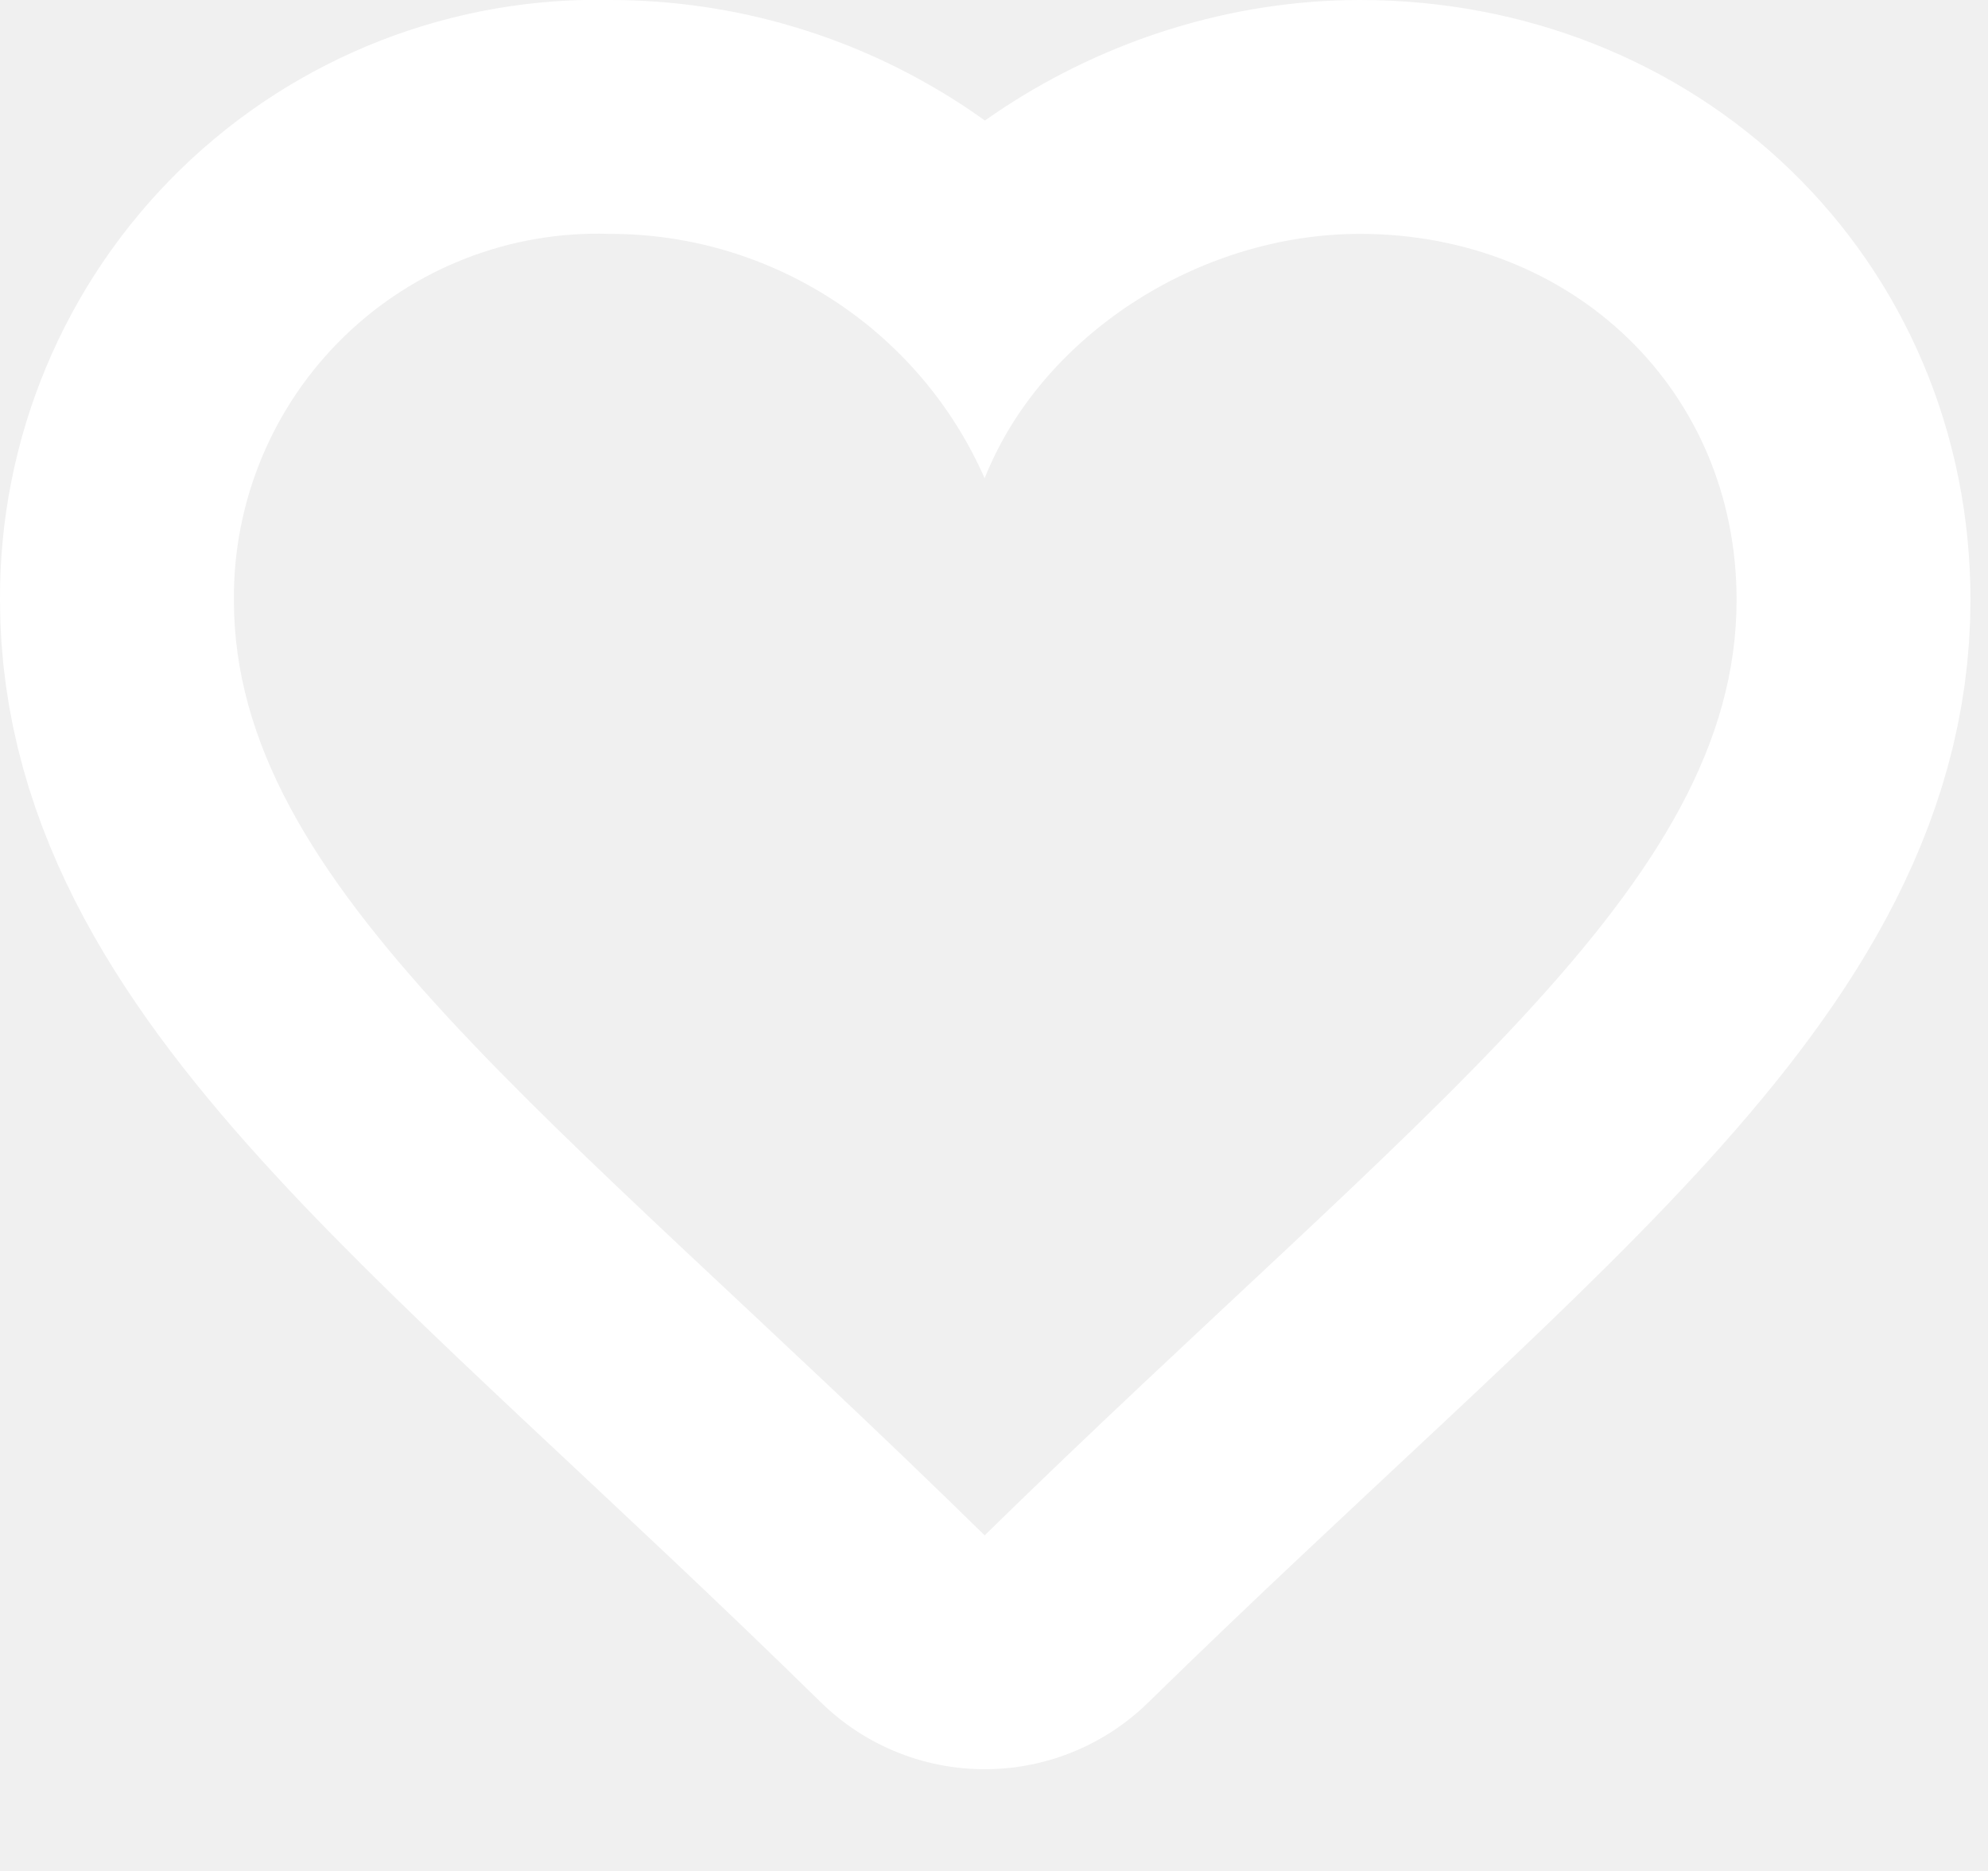
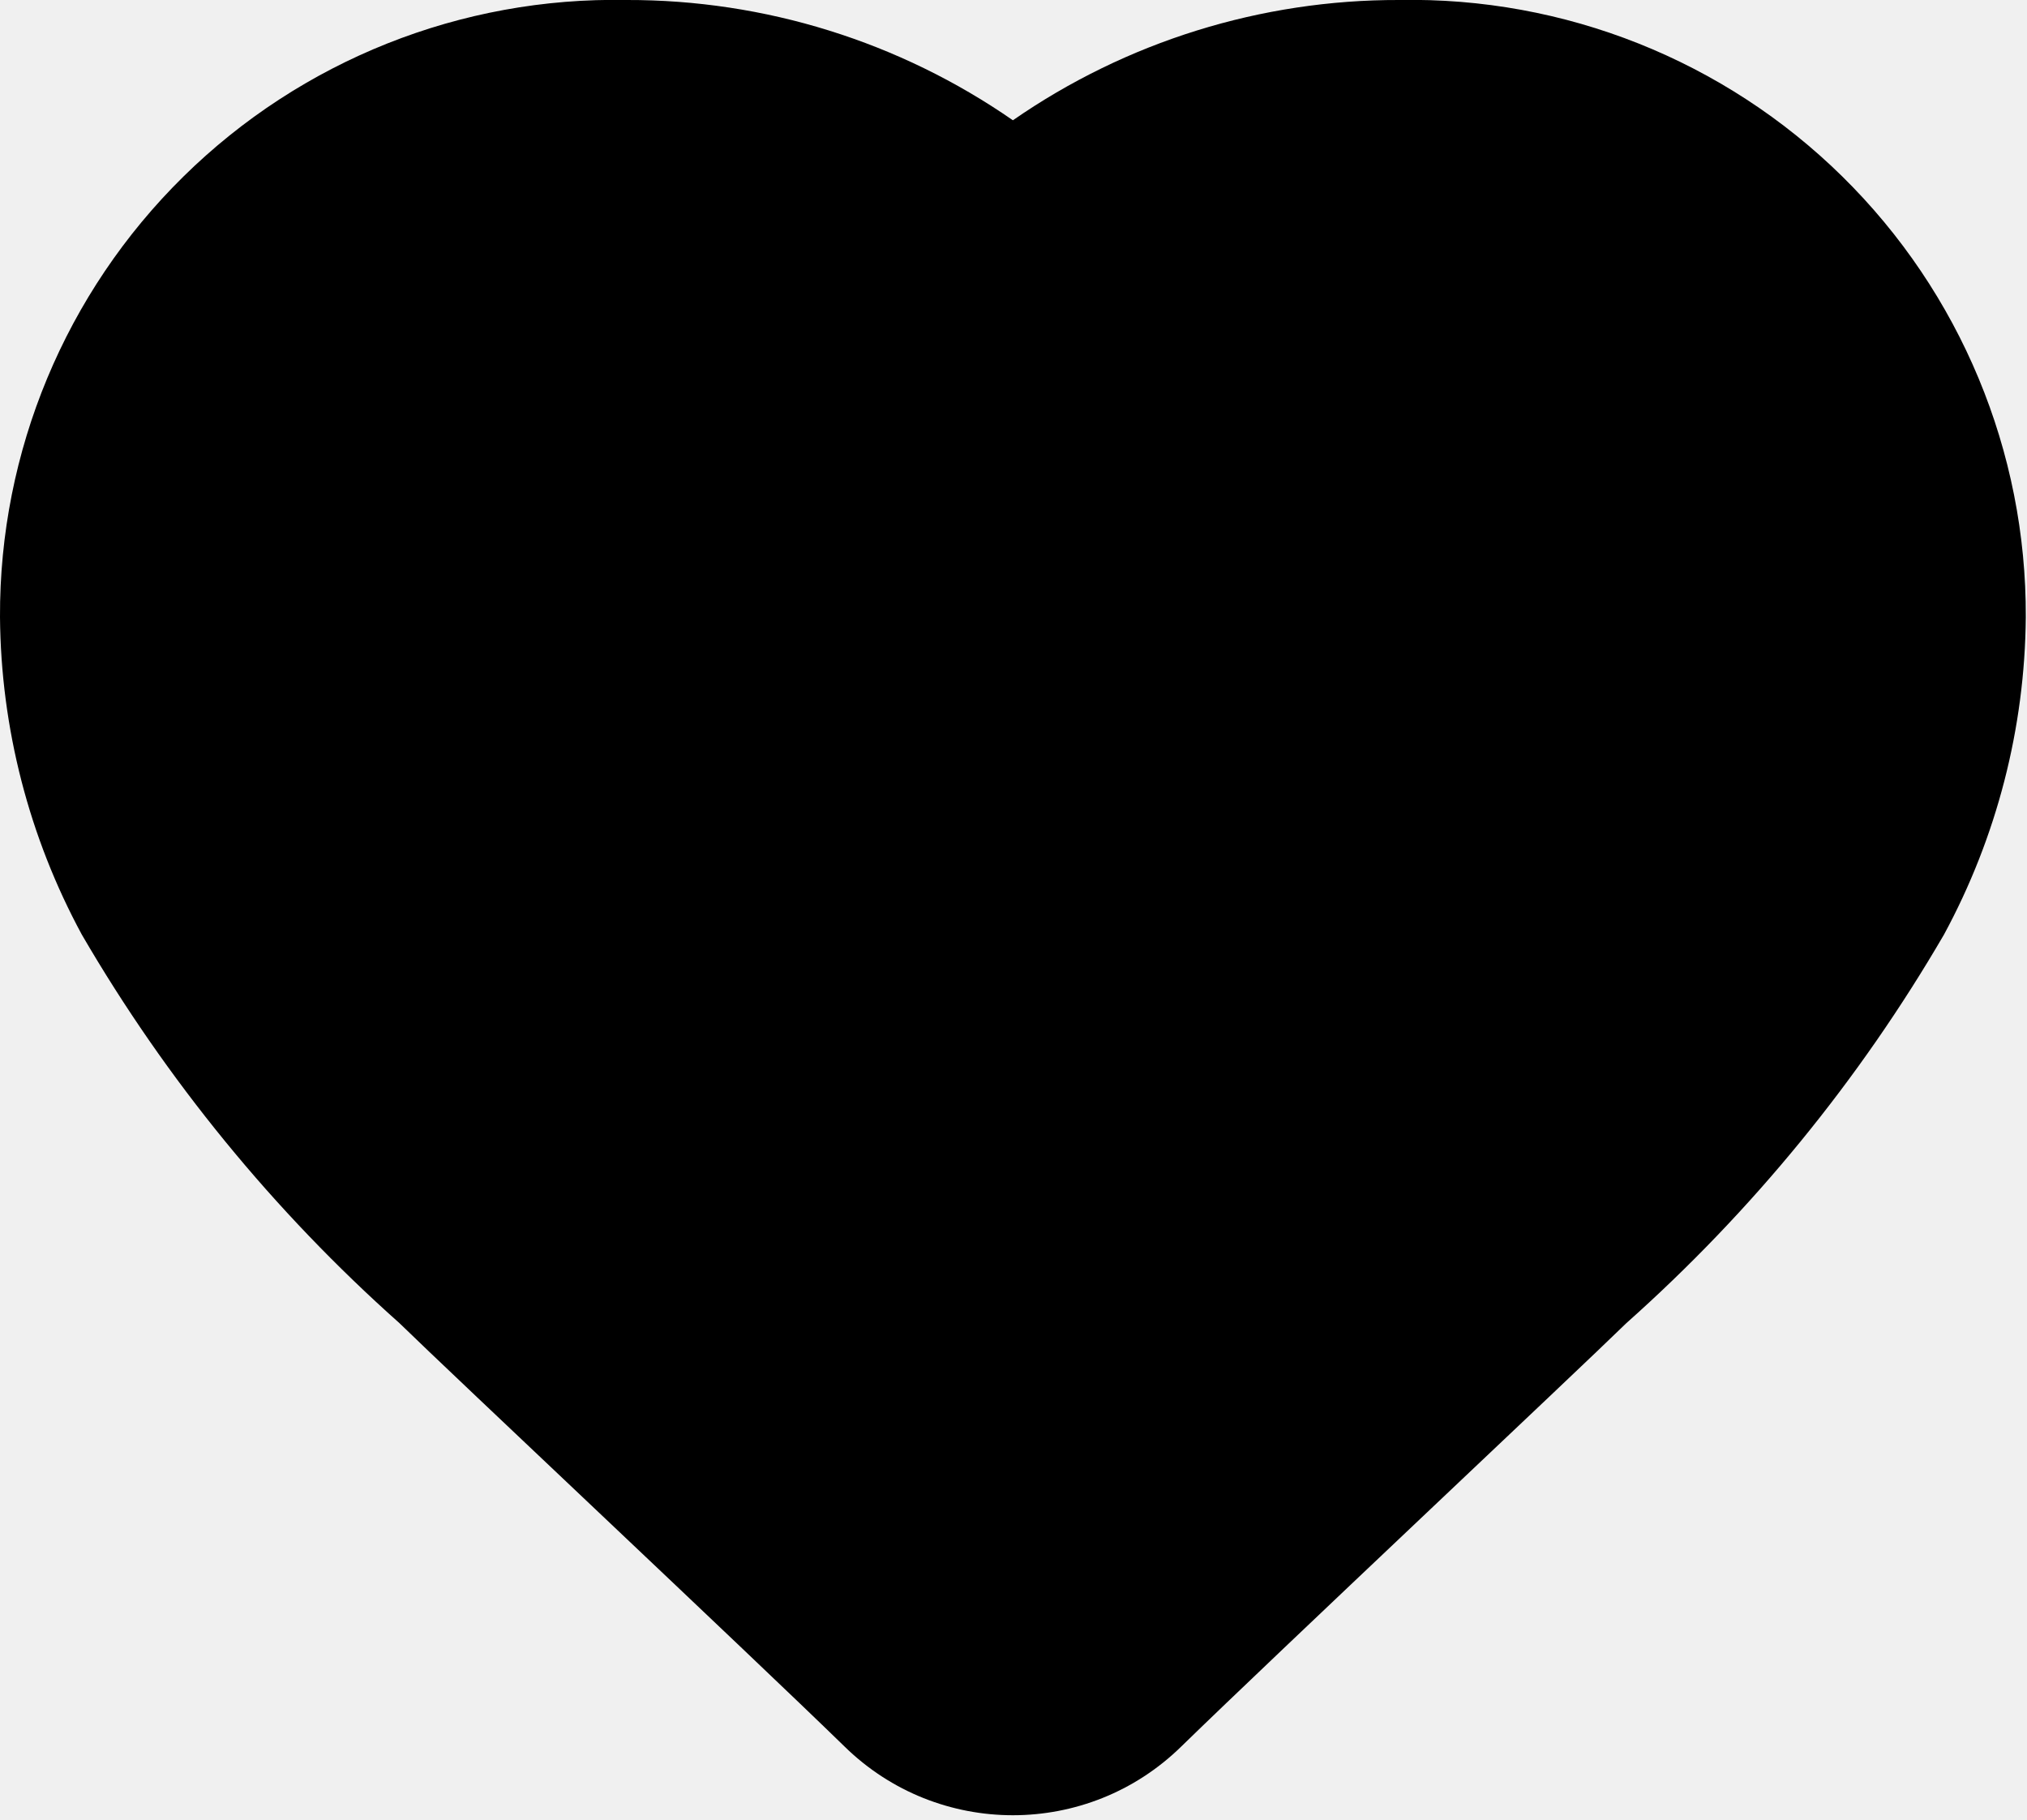
- <svg xmlns="http://www.w3.org/2000/svg" width="17" height="16" viewBox="0 0 17 16">
-   <defs>
-     <clipPath id="a">
-       <path fill="#fff" d="M248 656v-16h17v16zm8.42-11.91a3.5 3.5 0 0 0-3.21-2.09 3.11 3.11 0 0 0-3.21 3.13c0 2.46 2.71 4.36 6.42 8 3.72-3.64 6.43-5.54 6.43-8 0-1.79-1.4-3.13-3.22-3.13-1.39 0-2.73.88-3.21 2.09z" />
-     </clipPath>
-   </defs>
-   <path fill="none" stroke="#fff" stroke-linecap="round" stroke-linejoin="round" stroke-miterlimit="50" stroke-width="4" d="M256.42 644.09a3.5 3.5 0 0 0-3.21-2.09 3.11 3.11 0 0 0-3.21 3.13c0 2.46 2.71 4.36 6.42 8 3.72-3.64 6.43-5.54 6.43-8 0-1.79-1.4-3.13-3.22-3.13-1.39 0-2.73.88-3.21 2.09z" clip-path="url(&quot;#a&quot;)" transform="translate(-248 -640)" />
+ <svg xmlns="http://www.w3.org/2000/svg" viewBox="0 0 16.85 15.13">
+   <path d="M11.63,0a5.11,5.11,0,0,1,5.21,5.13,5.64,5.64,0,0,1-.68,2.64A13.24,13.24,0,0,1,13.52,11c-.43.42-2.91,2.75-3.7,3.52a2,2,0,0,1-2.8,0c-.79-.77-3.27-3.1-3.7-3.52A13.24,13.24,0,0,1,.68,7.77,5.64,5.64,0,0,1,0,5.13,5.11,5.11,0,0,1,5.21,0,5.61,5.61,0,0,1,8.42,1,5.61,5.61,0,0,1,11.63,0Z" />
</svg>
